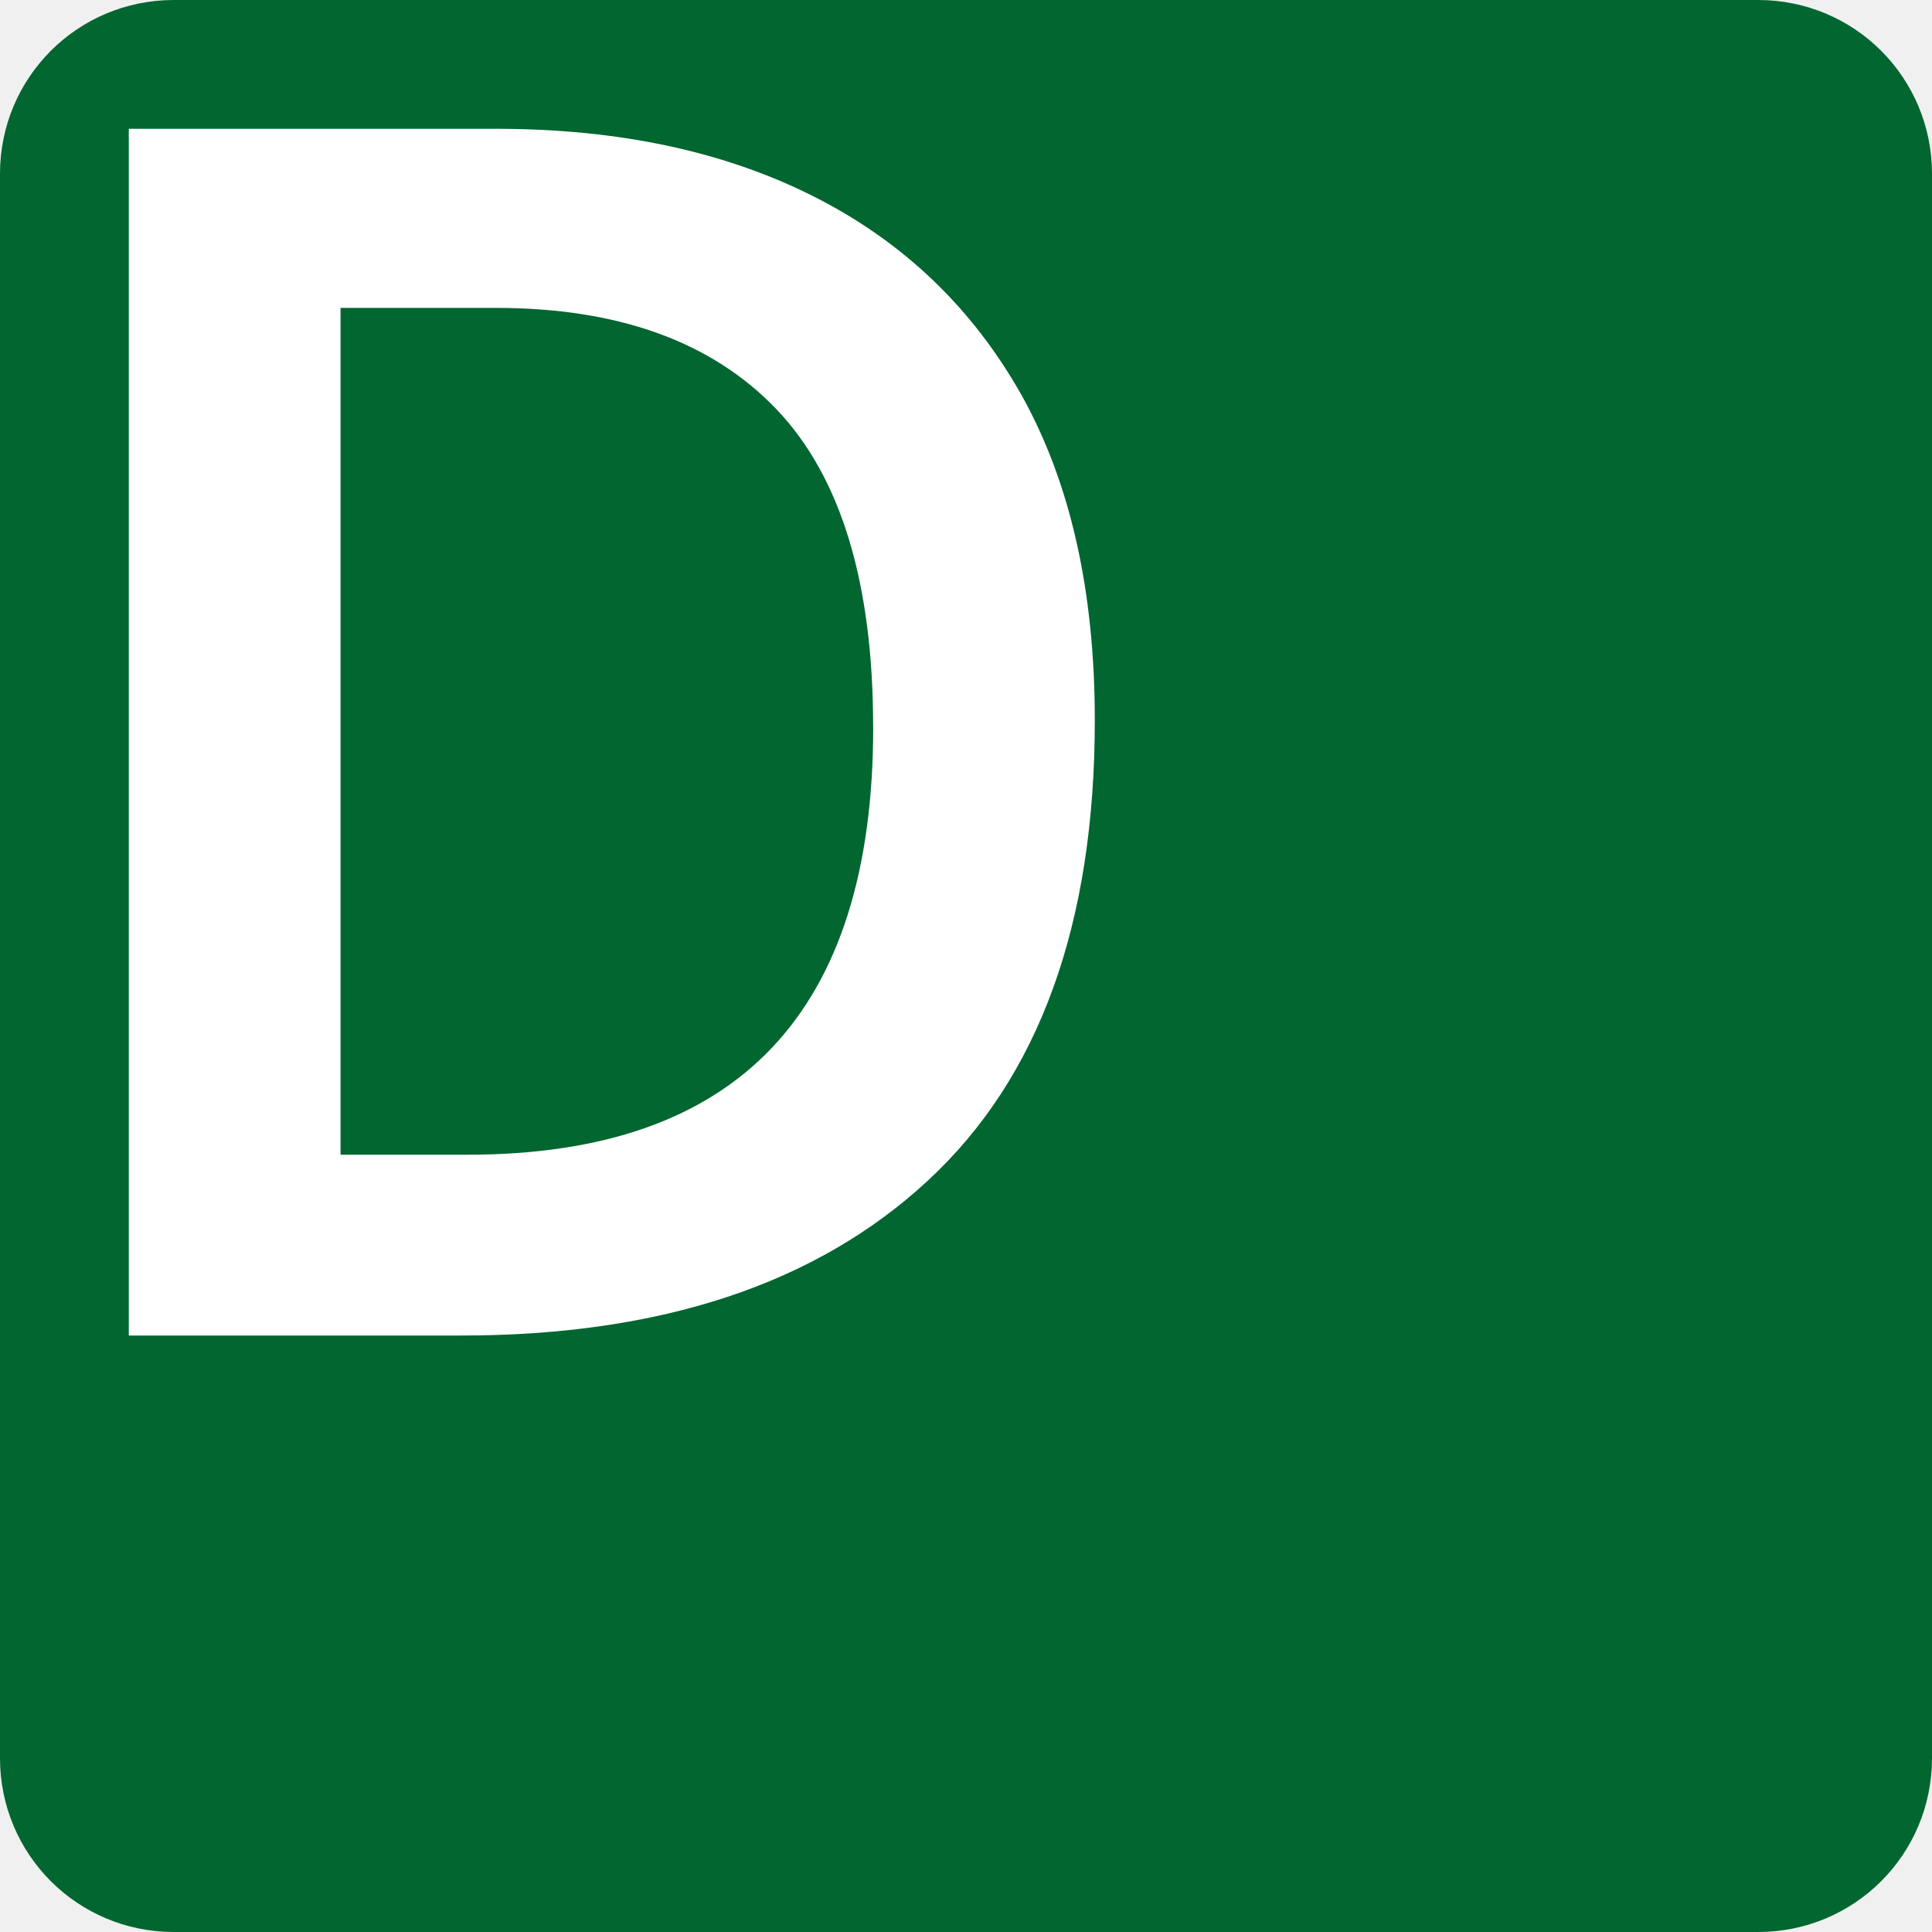
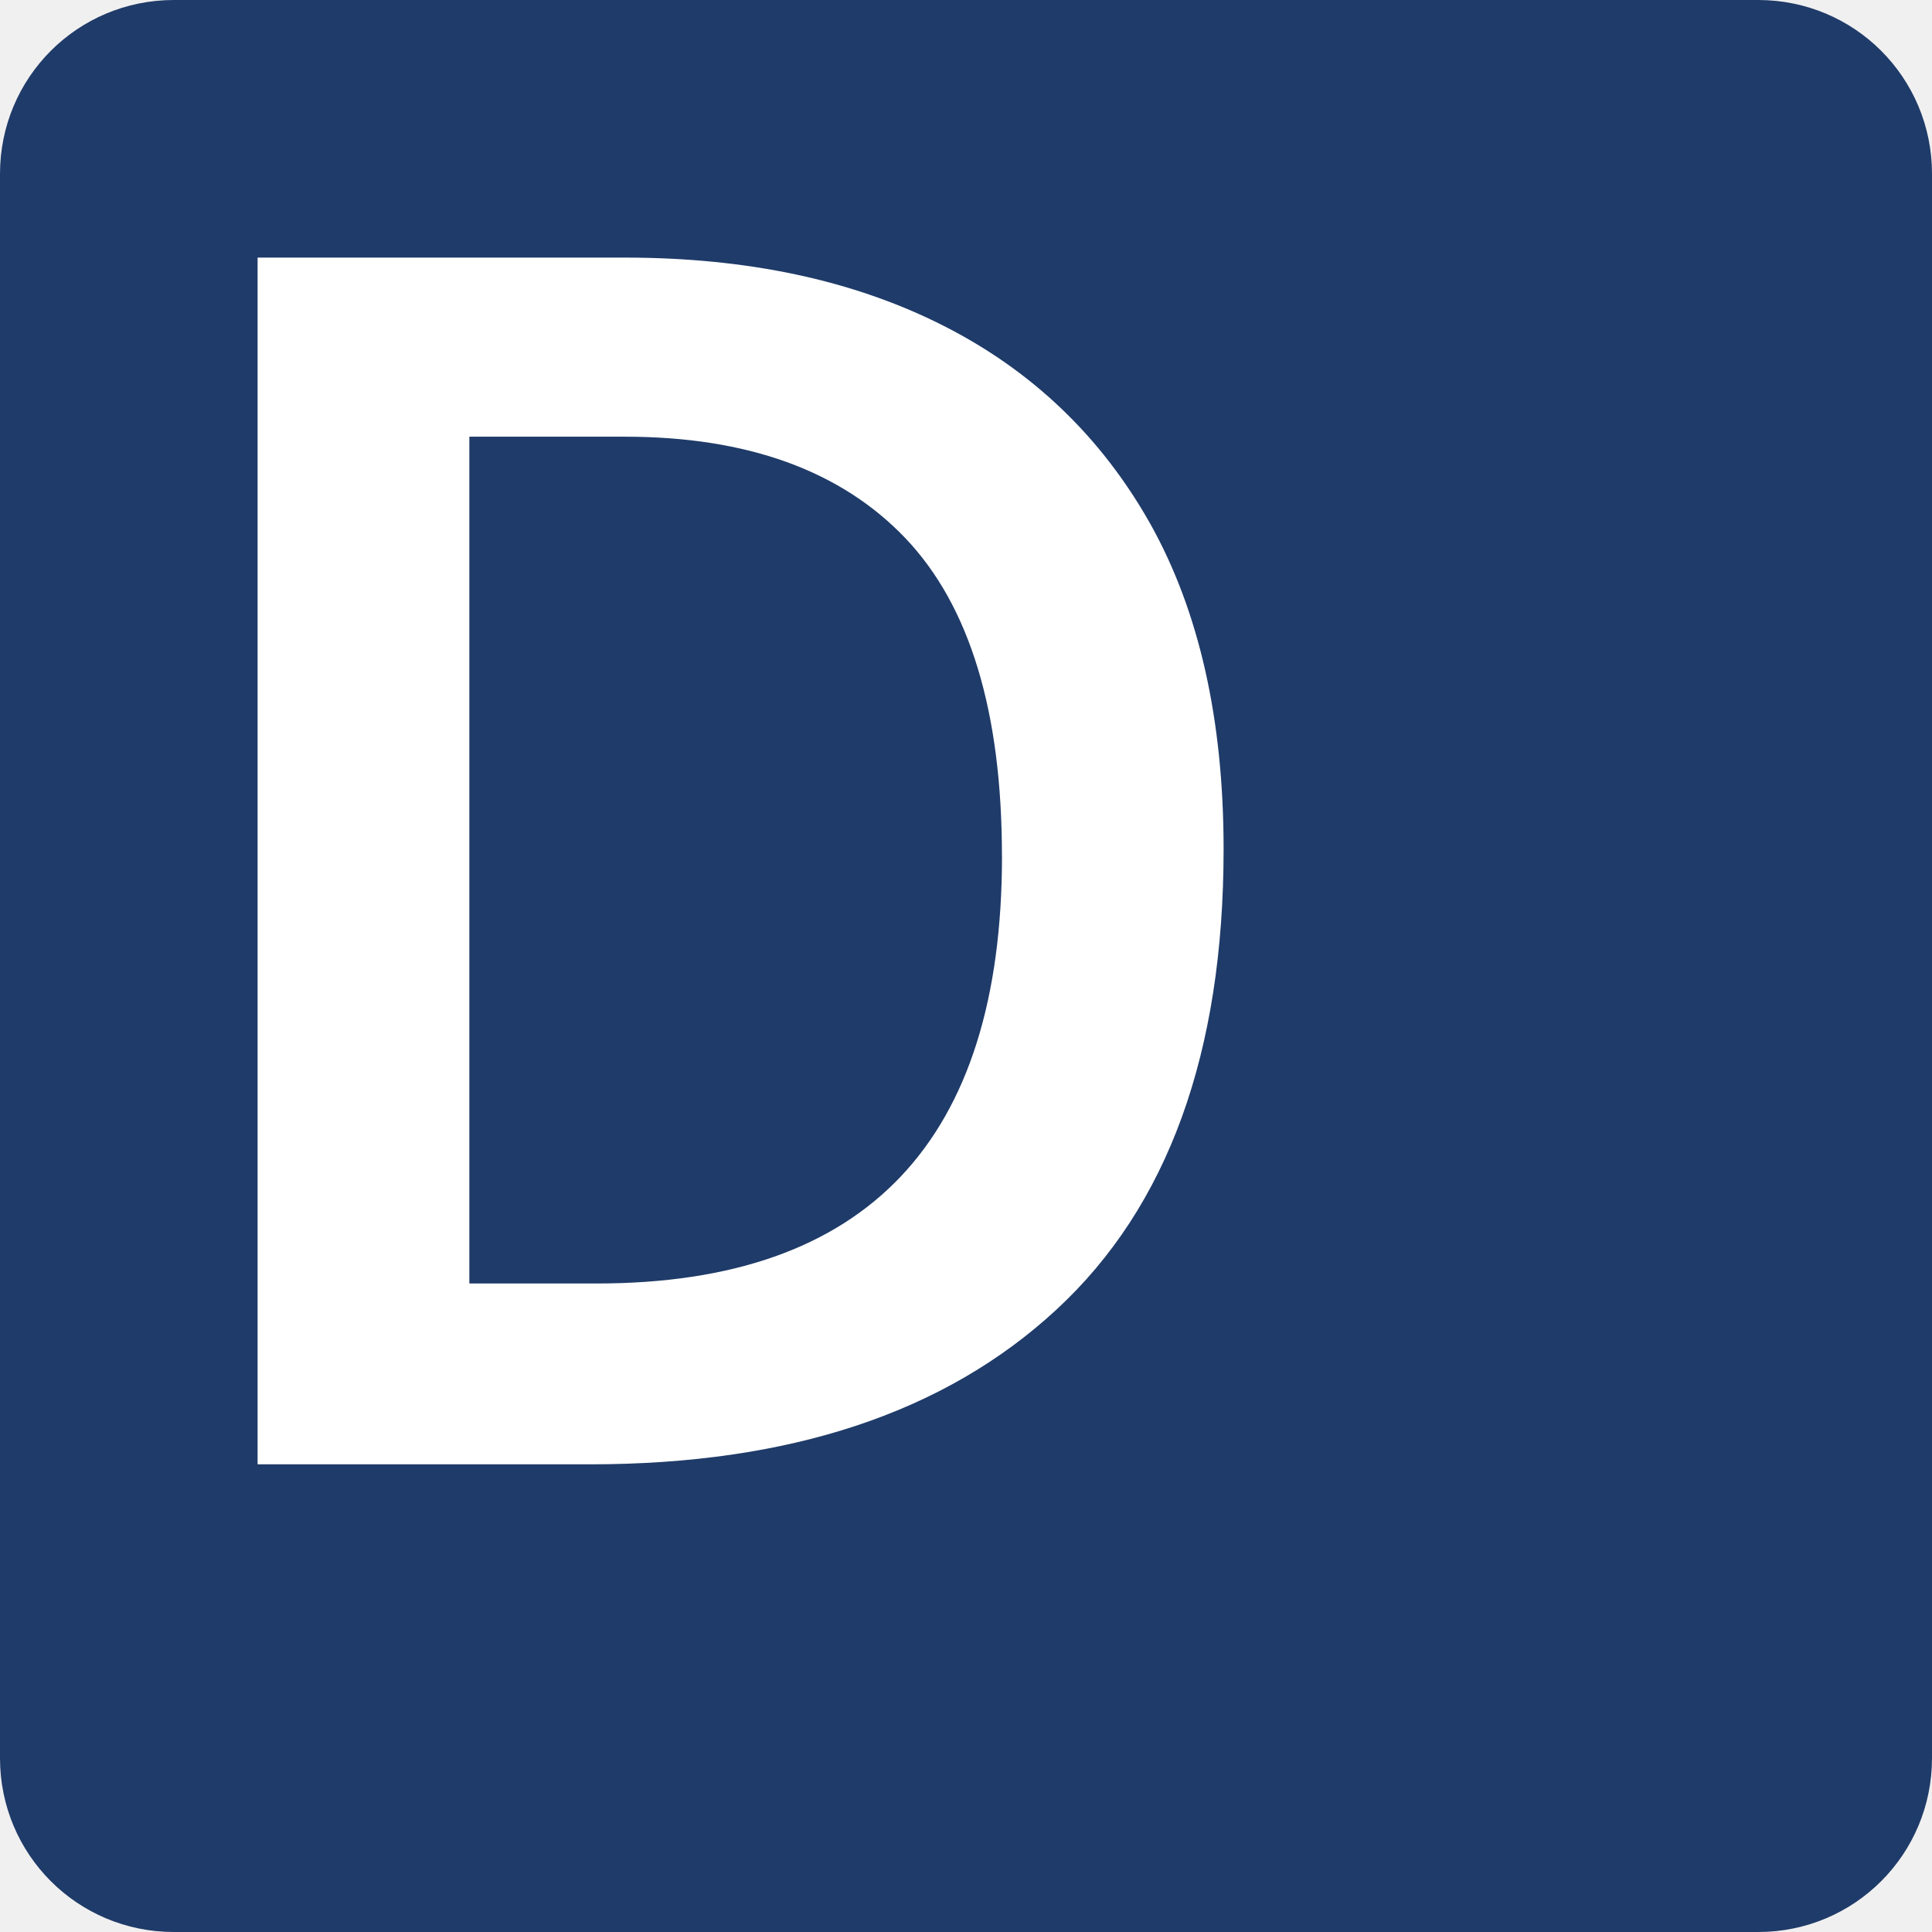
<svg xmlns="http://www.w3.org/2000/svg" width="30mm" height="30mm" viewBox="0 0 30 30" version="1.1" id="svg1" xml:space="preserve">
-   <defs id="defs1">
-     <rect x="27.751" y="25.05" width="64.099" height="59.678" id="rect5" />
-     <rect x="-0.246" y="0" width="60.66" height="60.415" id="rect4" />
-     <rect x="-0.347" y="0.174" width="60.78" height="59.999" id="rect3" />
-     <rect x="0" y="-0.087" width="60.52" height="60.433" id="rect1" />
-   </defs>
-   <path style="fill:#016630;fill-opacity:1;stroke-width:0.488" id="rect2" width="30" height="30" x="0" y="0" d="M 2.7,0 H 27.3 C 28.796,0 30,1.204 30,2.7 V 27.3 C 30,28.796 28.796,30 27.3,30 H 2.7 C 1.204,30 0,28.796 0,27.3 V 2.7 C 0,1.204 1.204,0 2.7,0 Z" rx="2.7" />
-   <text xml:space="preserve" transform="scale(0.2645833)" id="text5" style="font-style:normal;font-variant:normal;font-weight:normal;font-stretch:normal;font-size:53.333px;line-height:0.9;font-family:'Javanese Text';-inkscape-font-specification:'Javanese Text, Normal';font-variant-ligatures:normal;font-variant-caps:normal;font-variant-numeric:normal;font-variant-east-asian:normal;text-align:center;letter-spacing:-3.46px;writing-mode:lr-tb;direction:ltr;white-space:pre;shape-inside:url(#rect5);display:inline;fill:#ffffff;fill-opacity:1" x="-34.271" y="0" />
-   <path d="m 17,11.185 q 0,4.75 -2.594,7.149 -2.594,2.404 -7.243,2.404 H 2 V 2 H 7.702 Q 10.553,2 12.634,3.05 14.714,4.099 15.86,6.131 17,8.167 17,11.185 m -3.442,0.105 q 0,-3.359 -1.5,-4.934 -1.505,-1.575 -4.356,-1.575 H 5.288 V 17.93 h 1.978 q 6.293,0 6.293,-6.639 z" id="path1" style="fill:#ffffff;stroke-width:0.519" />
+   <defs id="defs1" />
+   <path style="fill:#1f3b69;fill-opacity:1;stroke-width:0.488" id="rect2" width="30" height="30" x="0" y="0" d="M 2.7,0 H 27.3 C 28.796,0 30,1.204 30,2.7 V 27.3 C 30,28.796 28.796,30 27.3,30 H 2.7 C 1.204,30 0,28.796 0,27.3 V 2.7 C 0,1.204 1.204,0 2.7,0 Z" rx="2.7" />
+   <path d="m 19,13.185 q 0,4.75 -2.594,7.149 -2.594,2.404 -7.243,2.404 H 4 V 4 H 9.702 Q 12.553,4 14.634,5.05 16.714,6.099 17.86,8.131 19,10.167 19,13.185 m -3.442,0.105 q 0,-3.359 -1.5,-4.934 -1.505,-1.575 -4.356,-1.575 H 7.288 V 19.93 h 1.978 q 6.293,0 6.293,-6.639 z" id="path1" style="fill:#ffffff;stroke-width:0.519" />
</svg>
